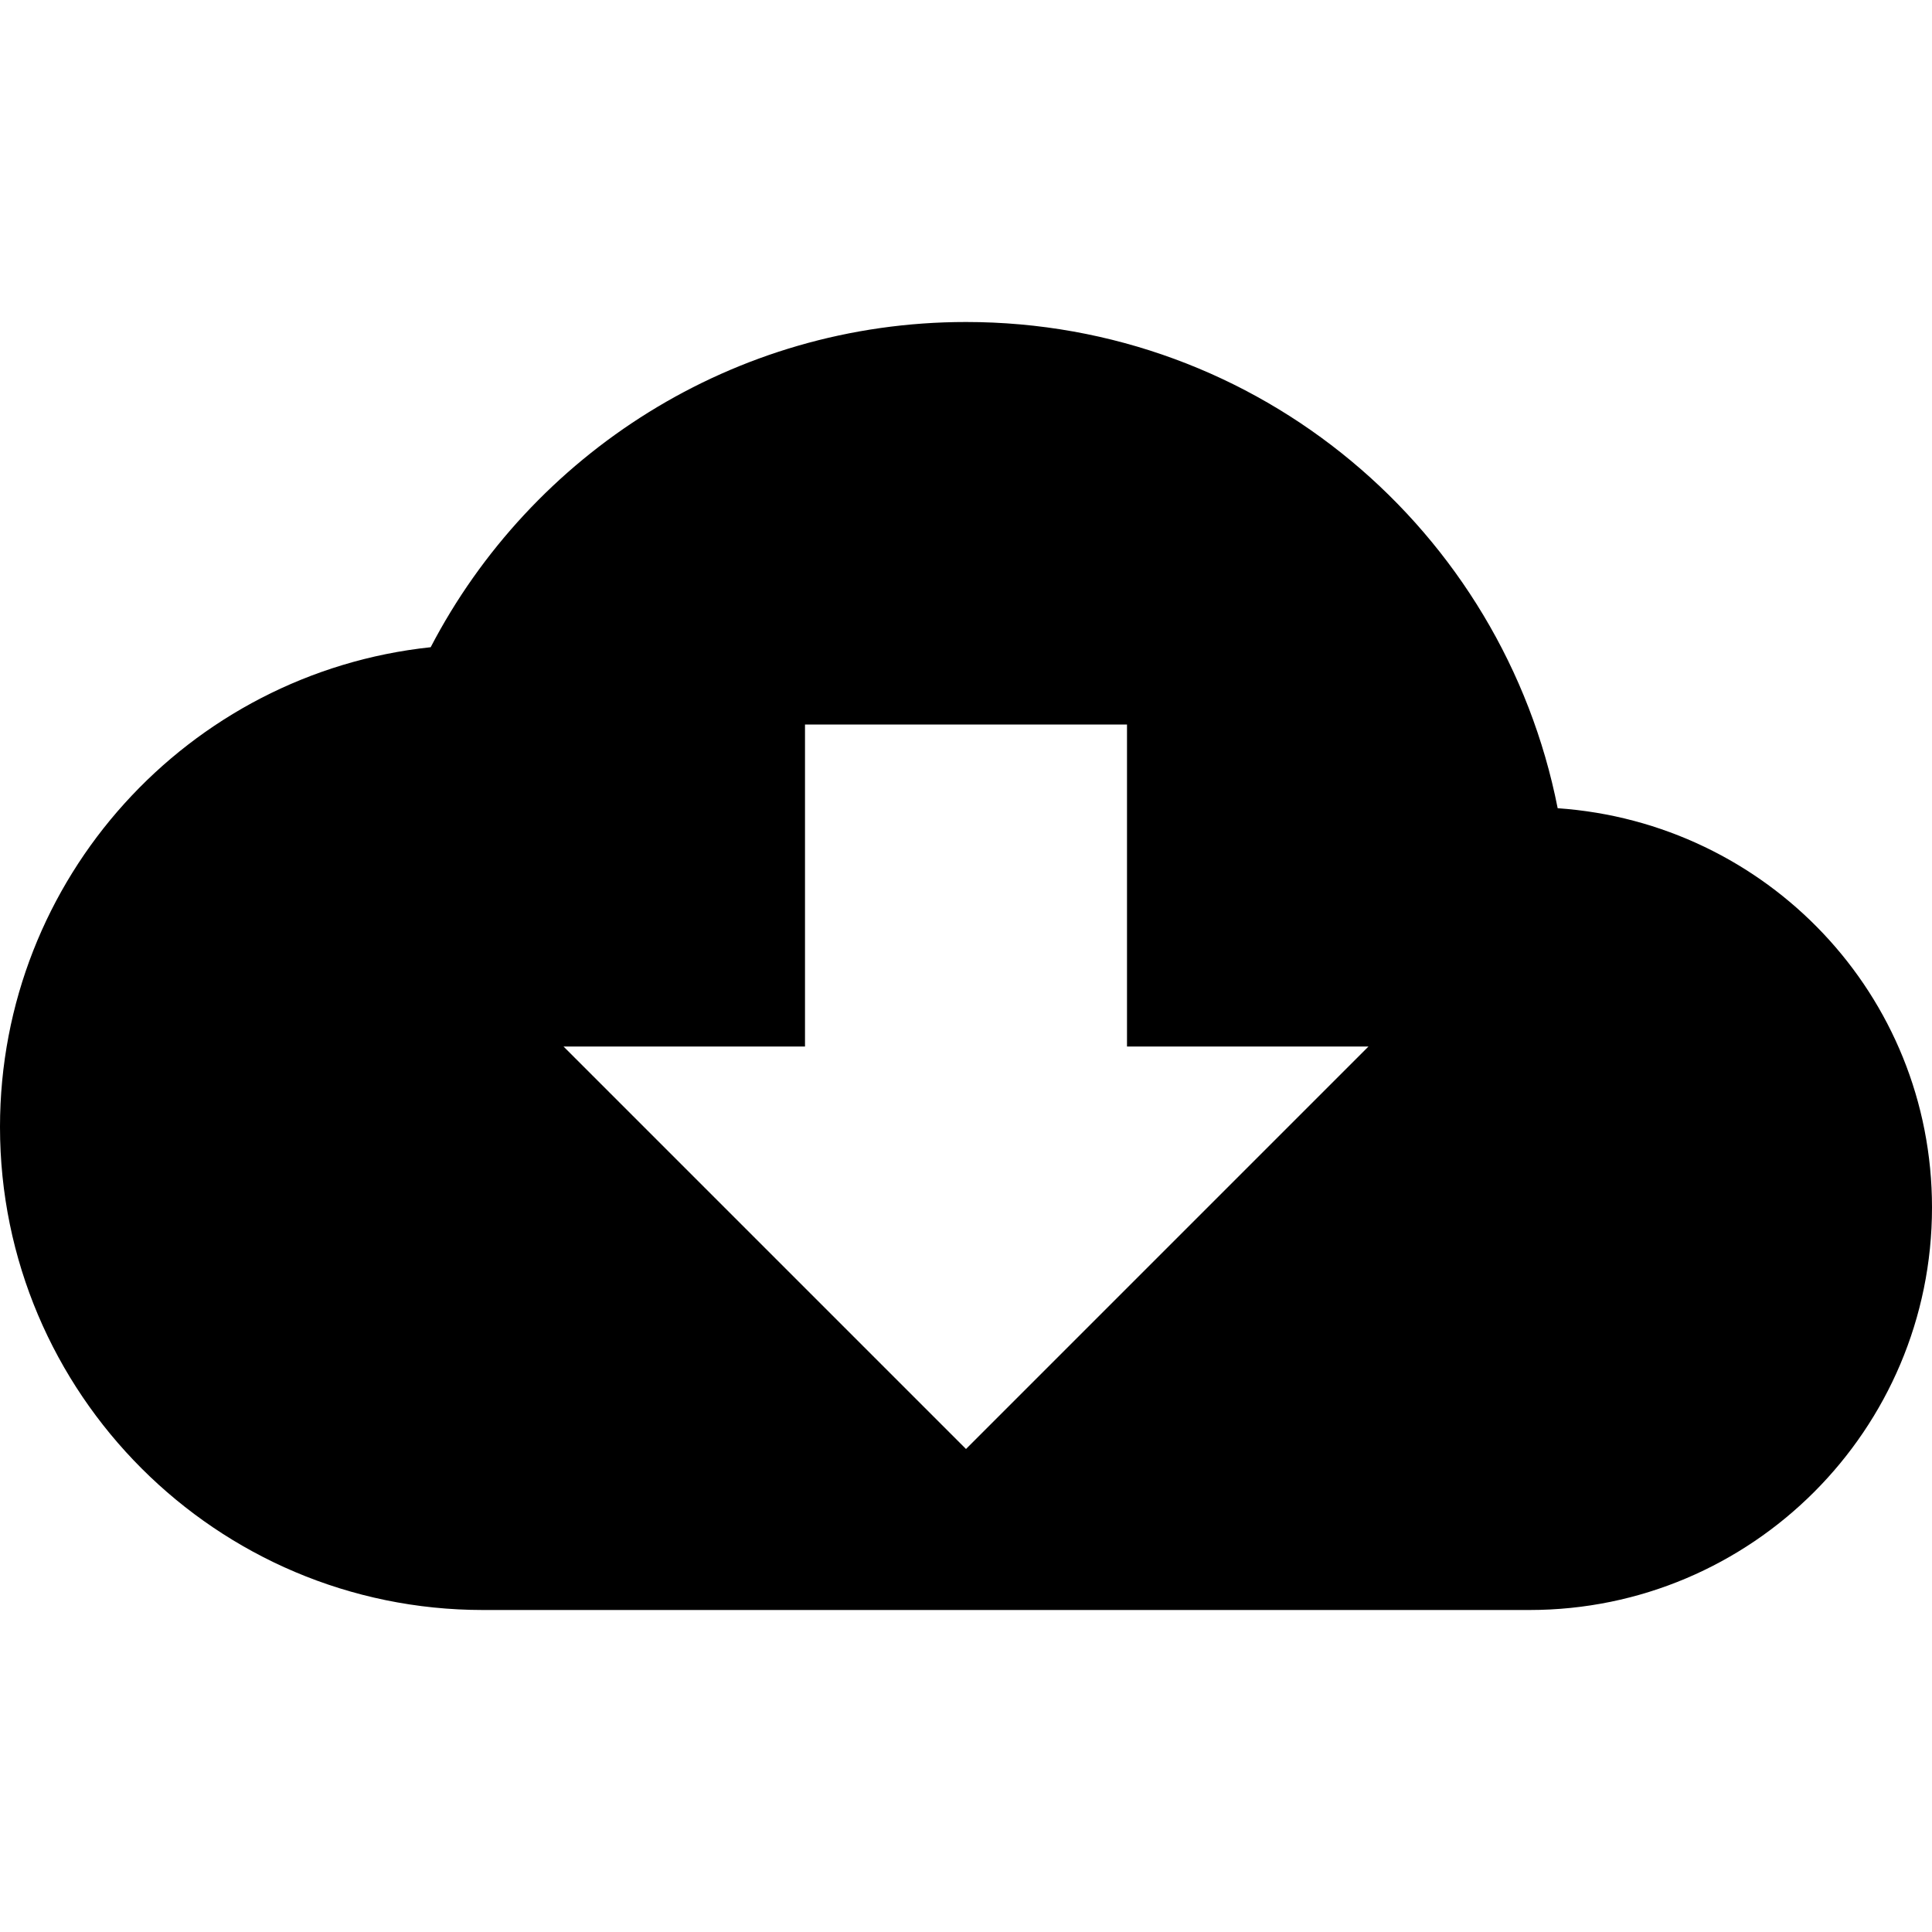
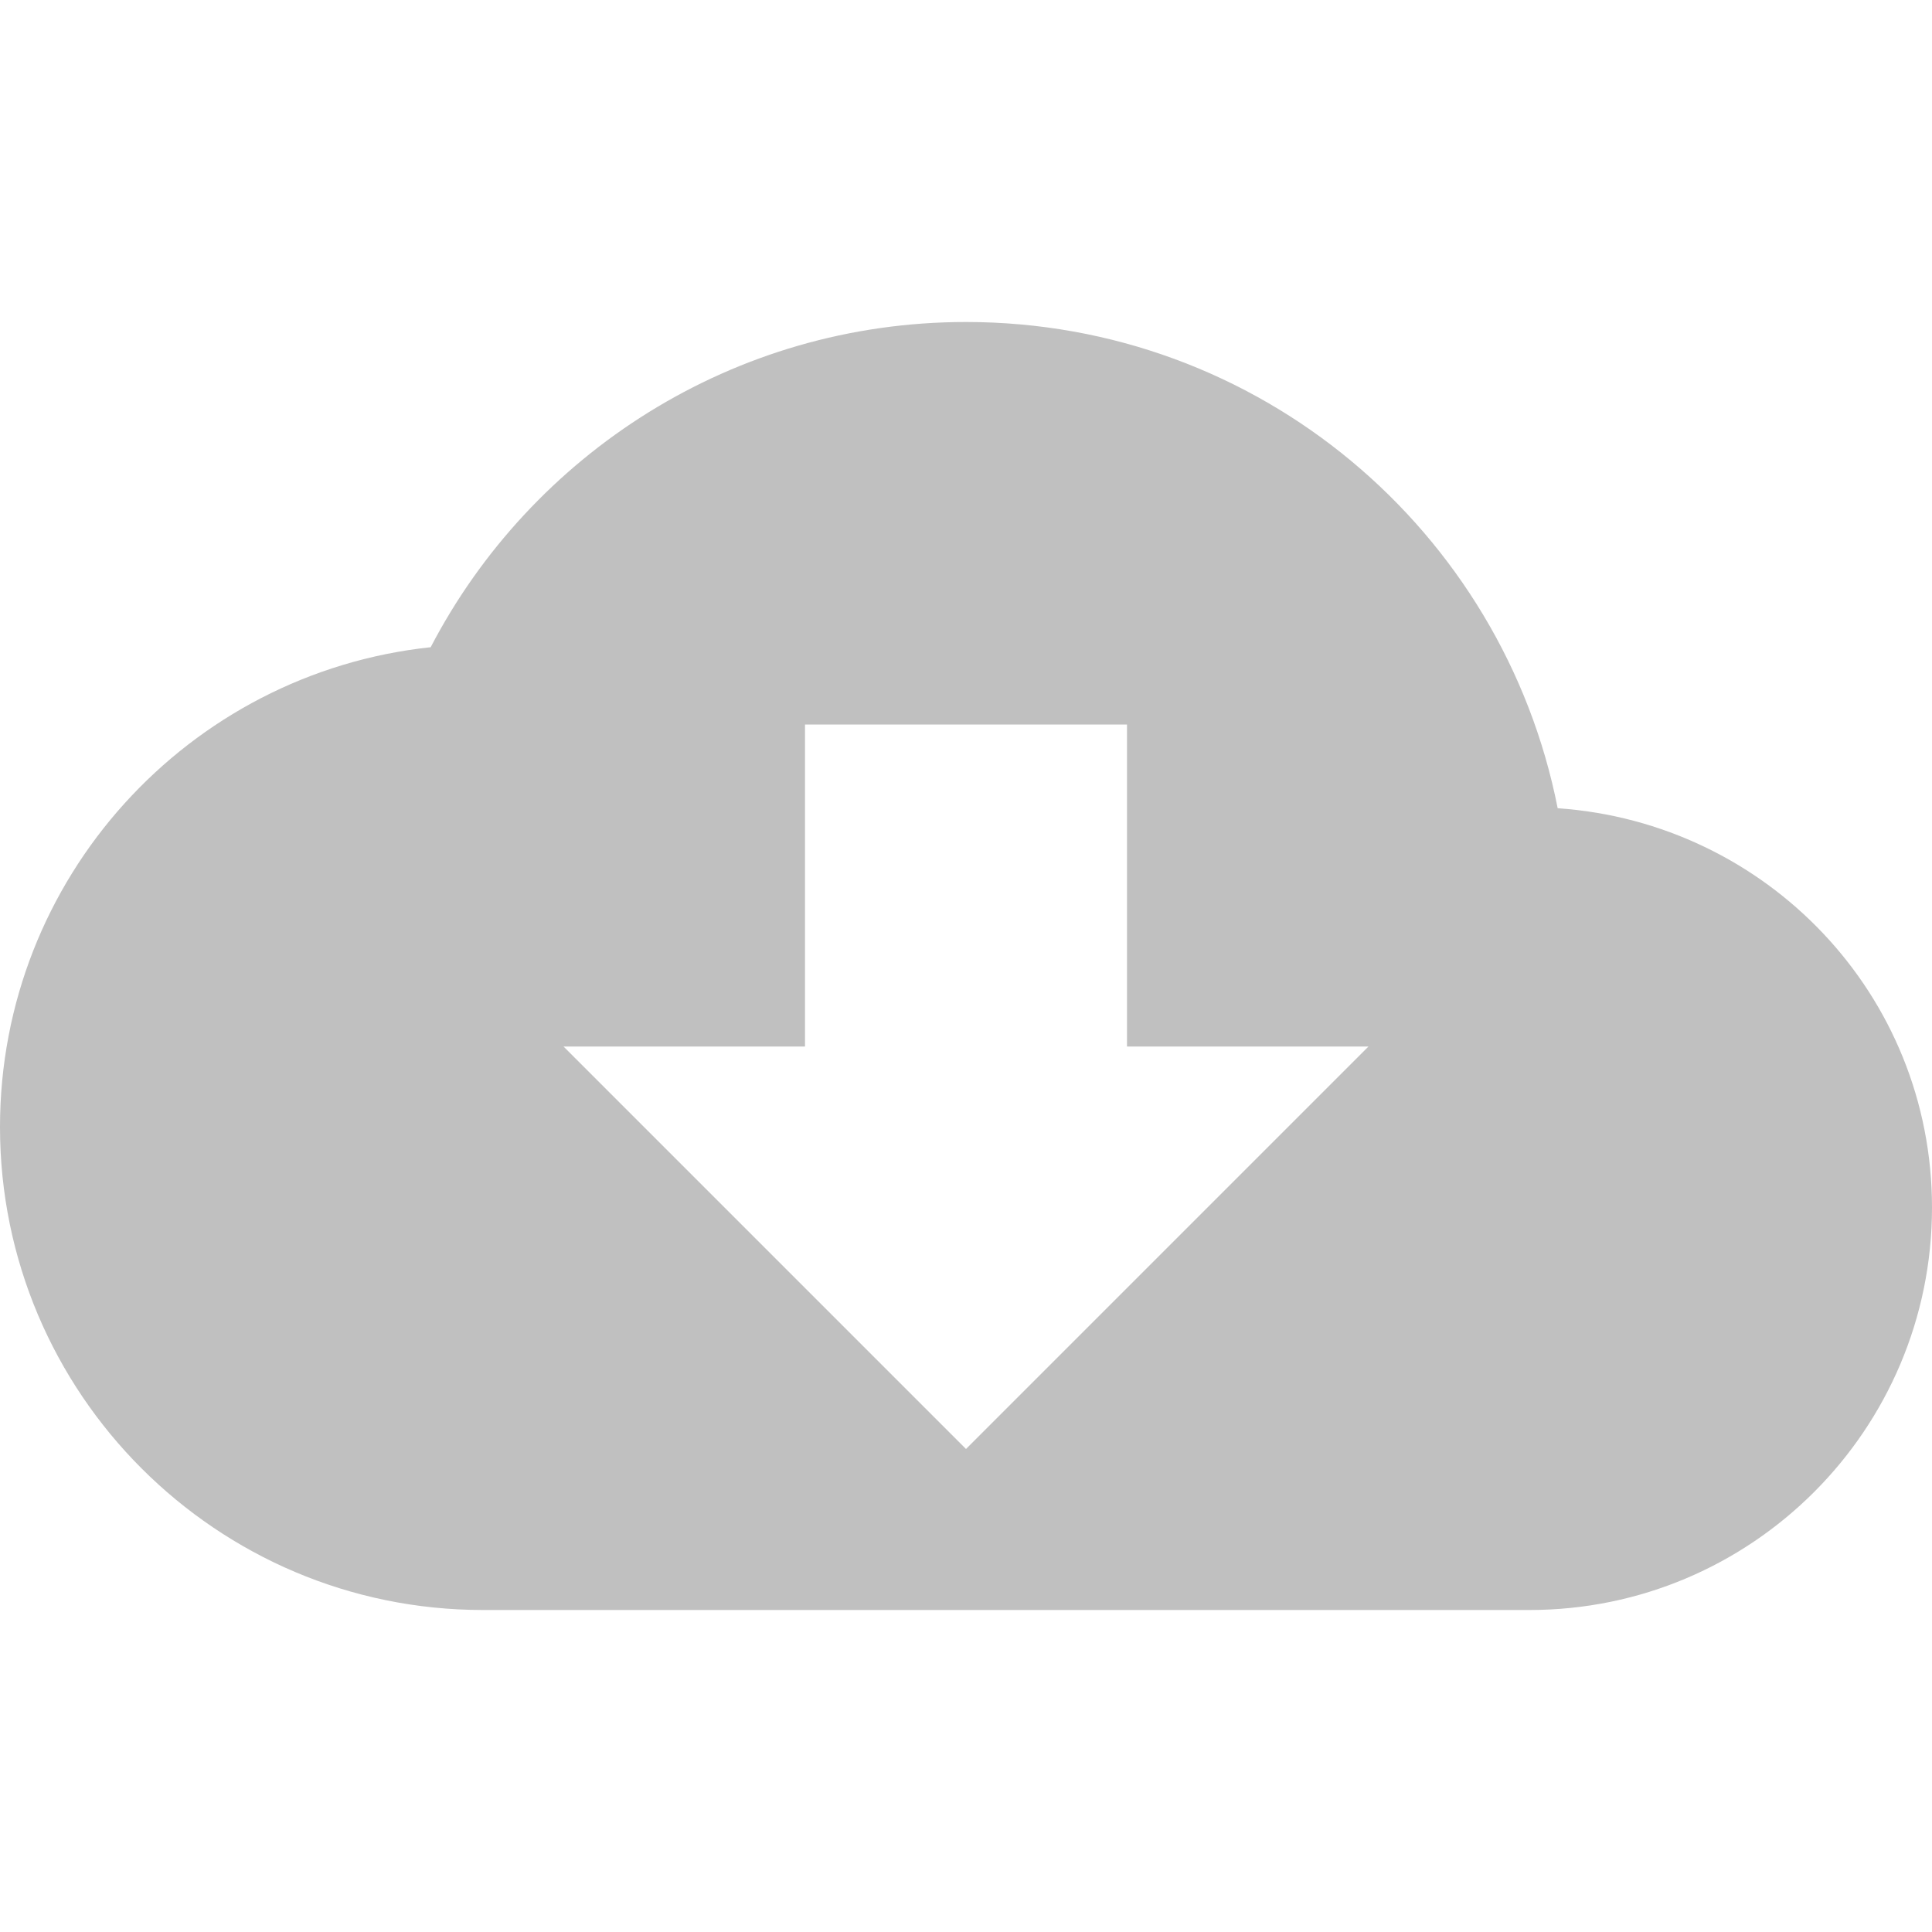
<svg xmlns="http://www.w3.org/2000/svg" width="24" height="24" viewBox="0 0 24 24">
  <path d="M0 0h24v24H0z" fill="none" />
-   <path d="M19.35 10.04C18.67 6.59 15.64 4 12 4 9.11 4 6.6 5.64 5.35 8.04 2.34 8.36 0 10.91 0 14c0 3.31 2.69 6 6 6h13c2.76 0 5-2.24 5-5 0-2.64-2.05-4.78-4.65-4.96zM17 13l-5 5-5-5h3V9h4v4h3z" />
+   <path fill="#c0c0c0" d="M19.35 10.04C18.67 6.59 15.64 4 12 4 9.11 4 6.6 5.64 5.35 8.04 2.34 8.36 0 10.91 0 14c0 3.31 2.69 6 6 6h13c2.76 0 5-2.24 5-5 0-2.64-2.05-4.78-4.65-4.96zM17 13l-5 5-5-5h3V9h4v4h3z" />
</svg>
